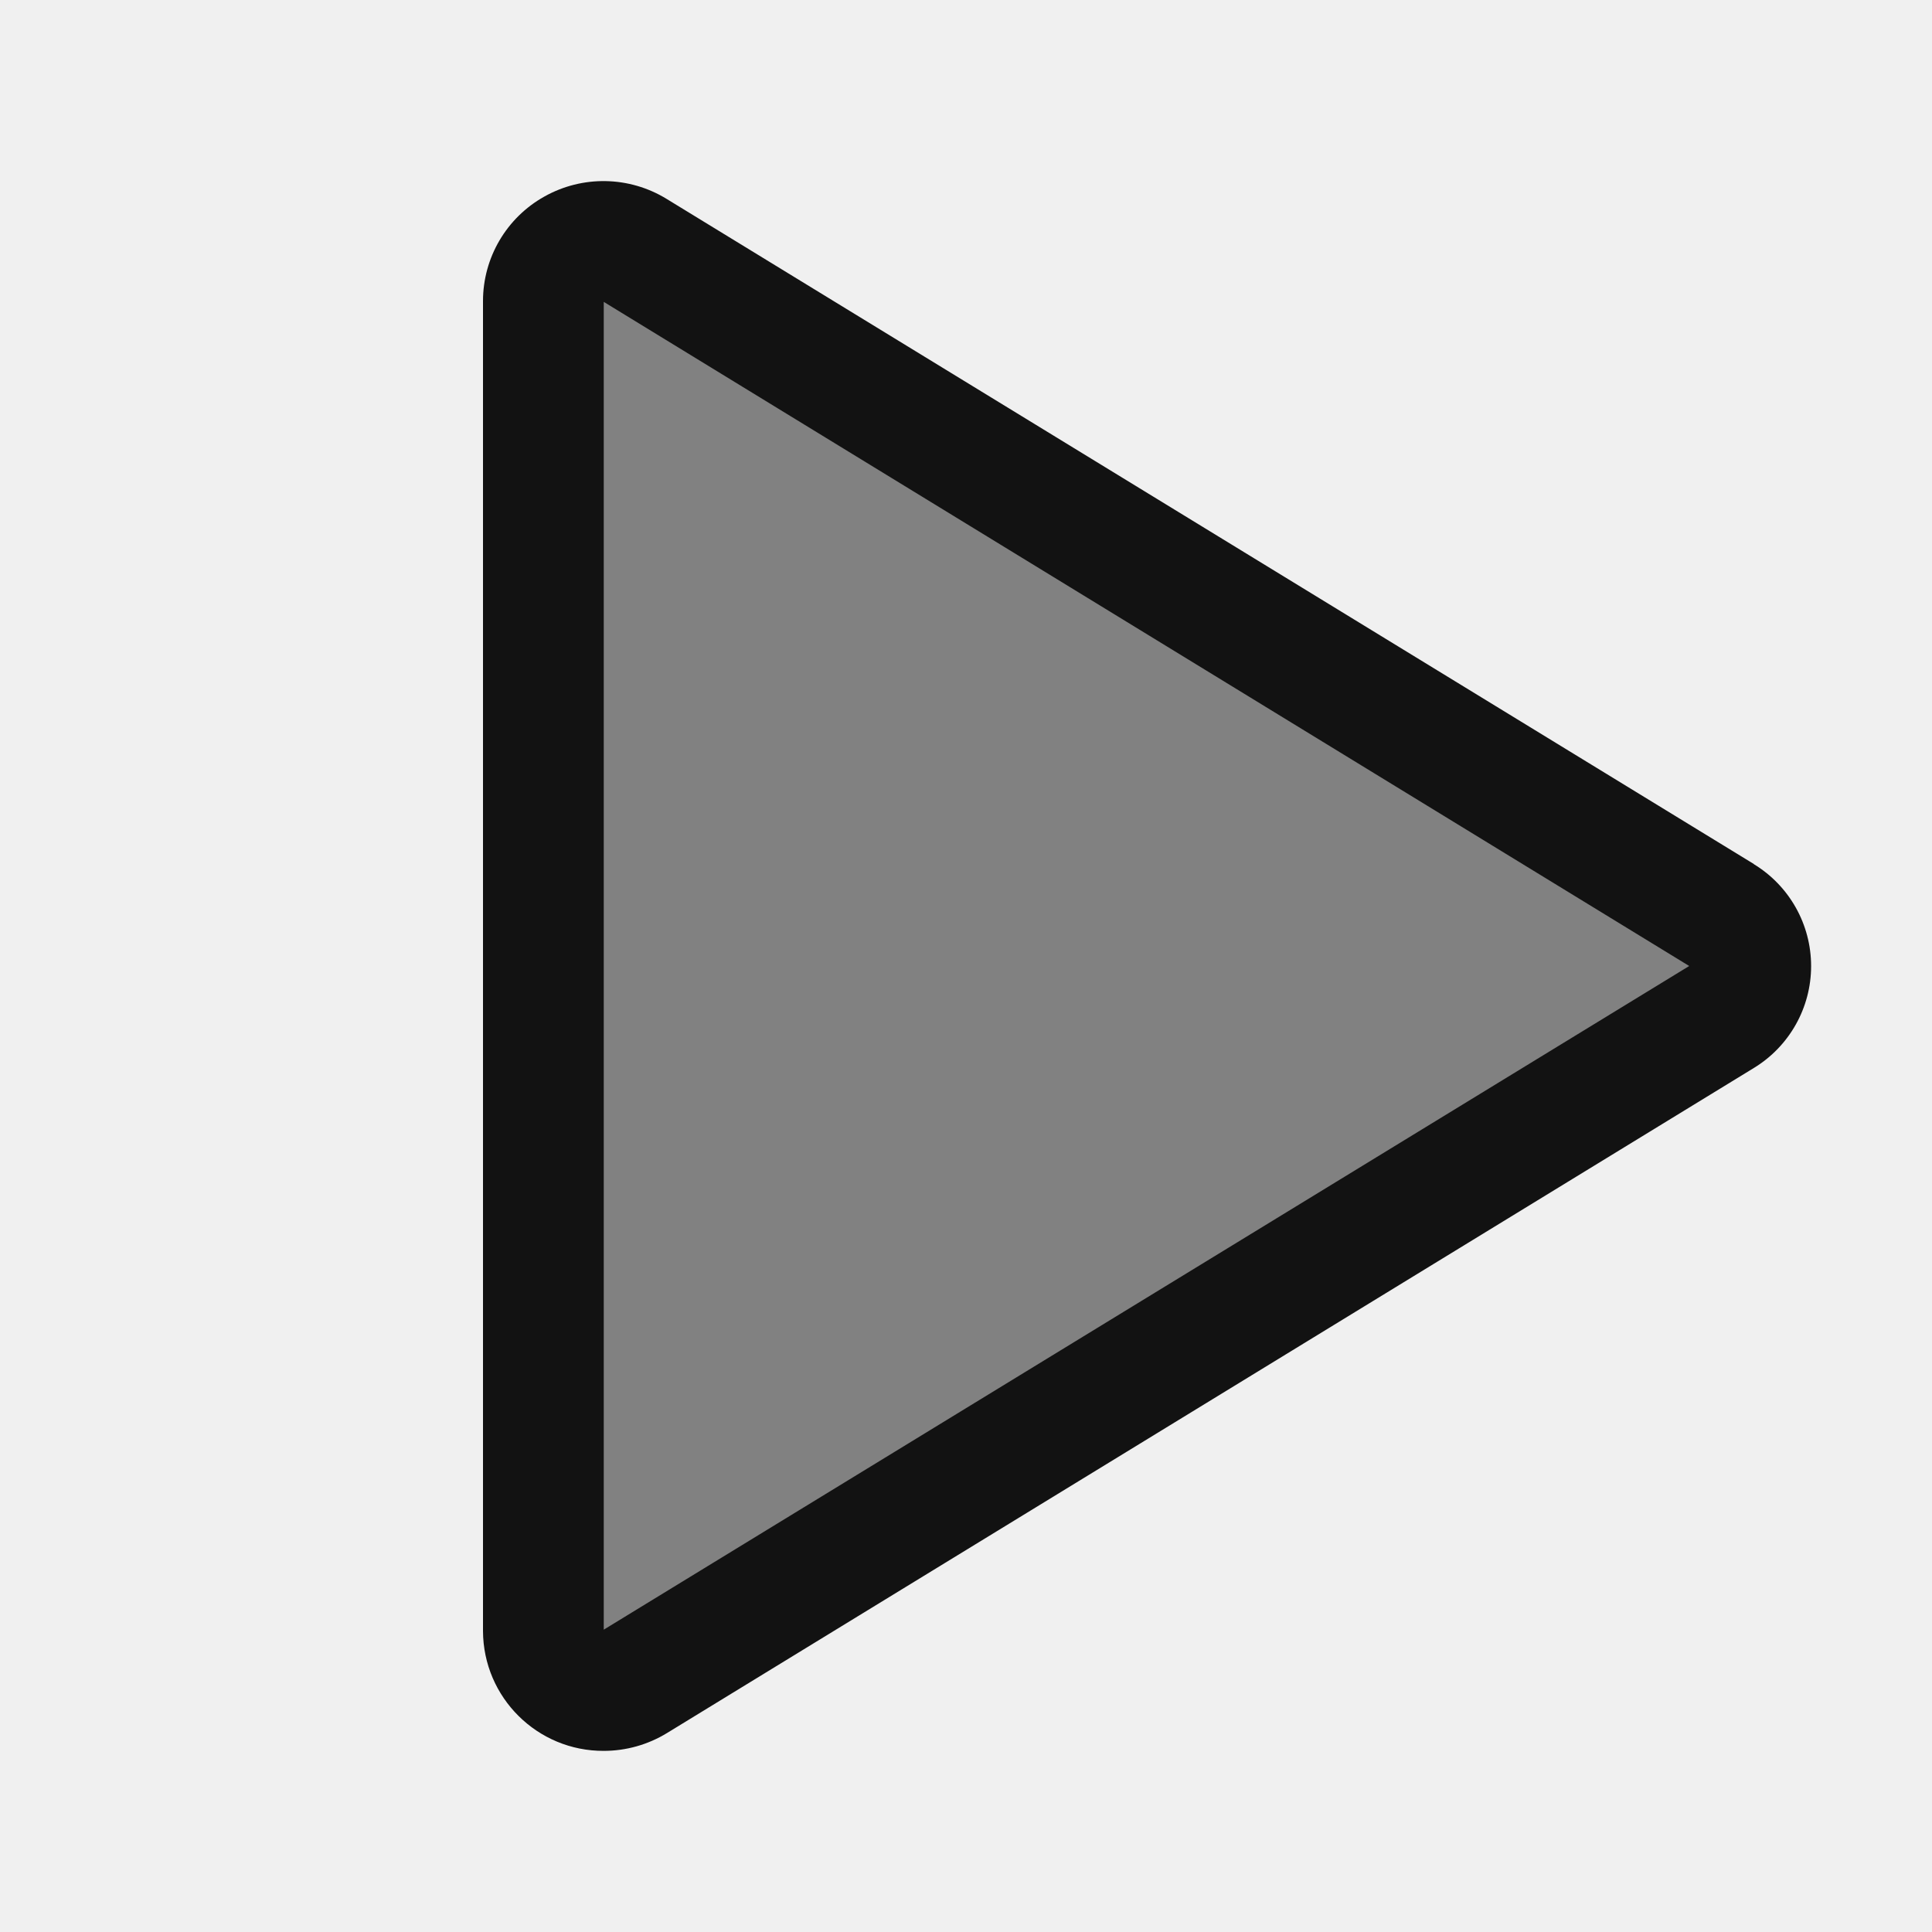
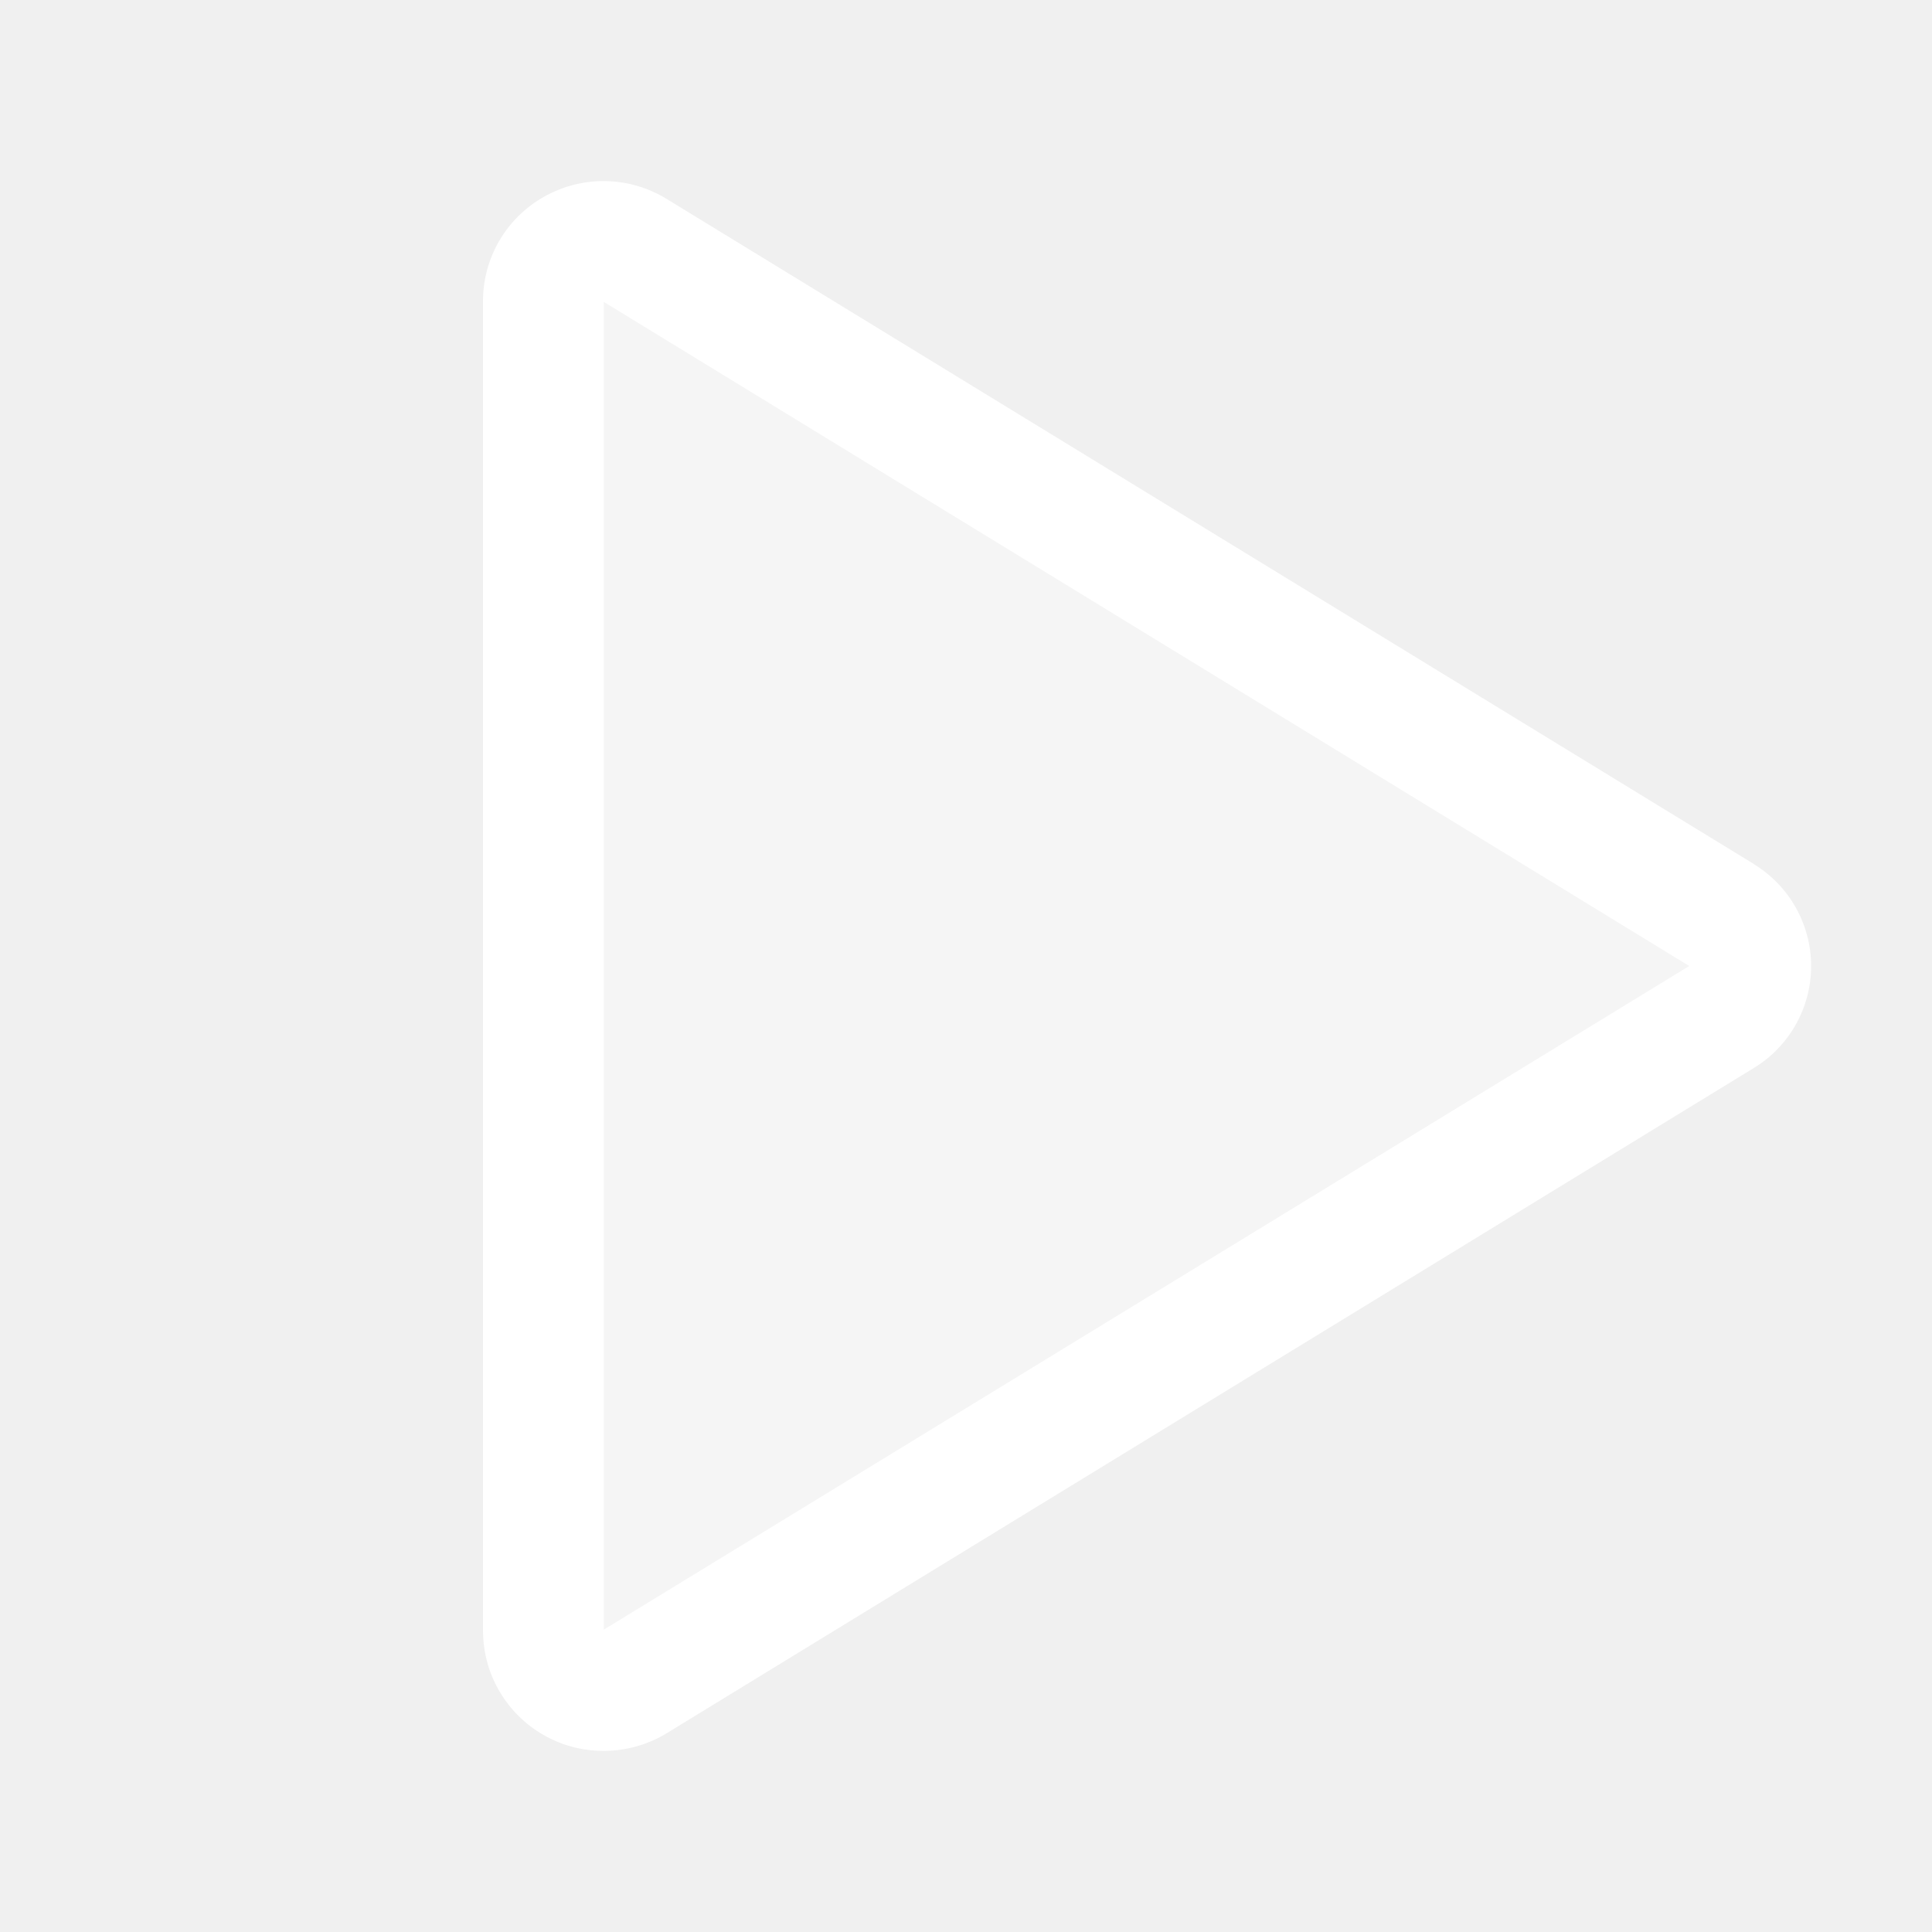
<svg xmlns="http://www.w3.org/2000/svg" width="128" height="128" viewBox="0 0 256 256">
-   <g fill="#121212">
-     <path d="M228.23 134.69L84.15 222.81A8 8 0 0 1 72 216.12V39.88a8 8 0 0 1 12.15-6.69l144.08 88.12a7.82 7.82 0 0 1 0 13.38" opacity="0.5" />
+   <g fill="white">
+     <path d="M228.23 134.69L84.15 222.81A8 8 0 0 1 72 216.12V39.88a8 8 0 0 1 12.15-6.69l144.08 88.12a7.82 7.82 0 0 1 0 13.38" opacity="0.35" />
    <path d="M232.4 114.49L88.32 26.35a16 16 0 0 0-16.2-.3A15.86 15.86 0 0 0 64 39.87v176.26A15.94 15.94 0 0 0 80 232a16.07 16.07 0 0 0 8.36-2.35l144.04-88.14a15.81 15.81 0 0 0 0-27ZM80 215.94V40l143.83 88Z" />
  </g>
</svg>
